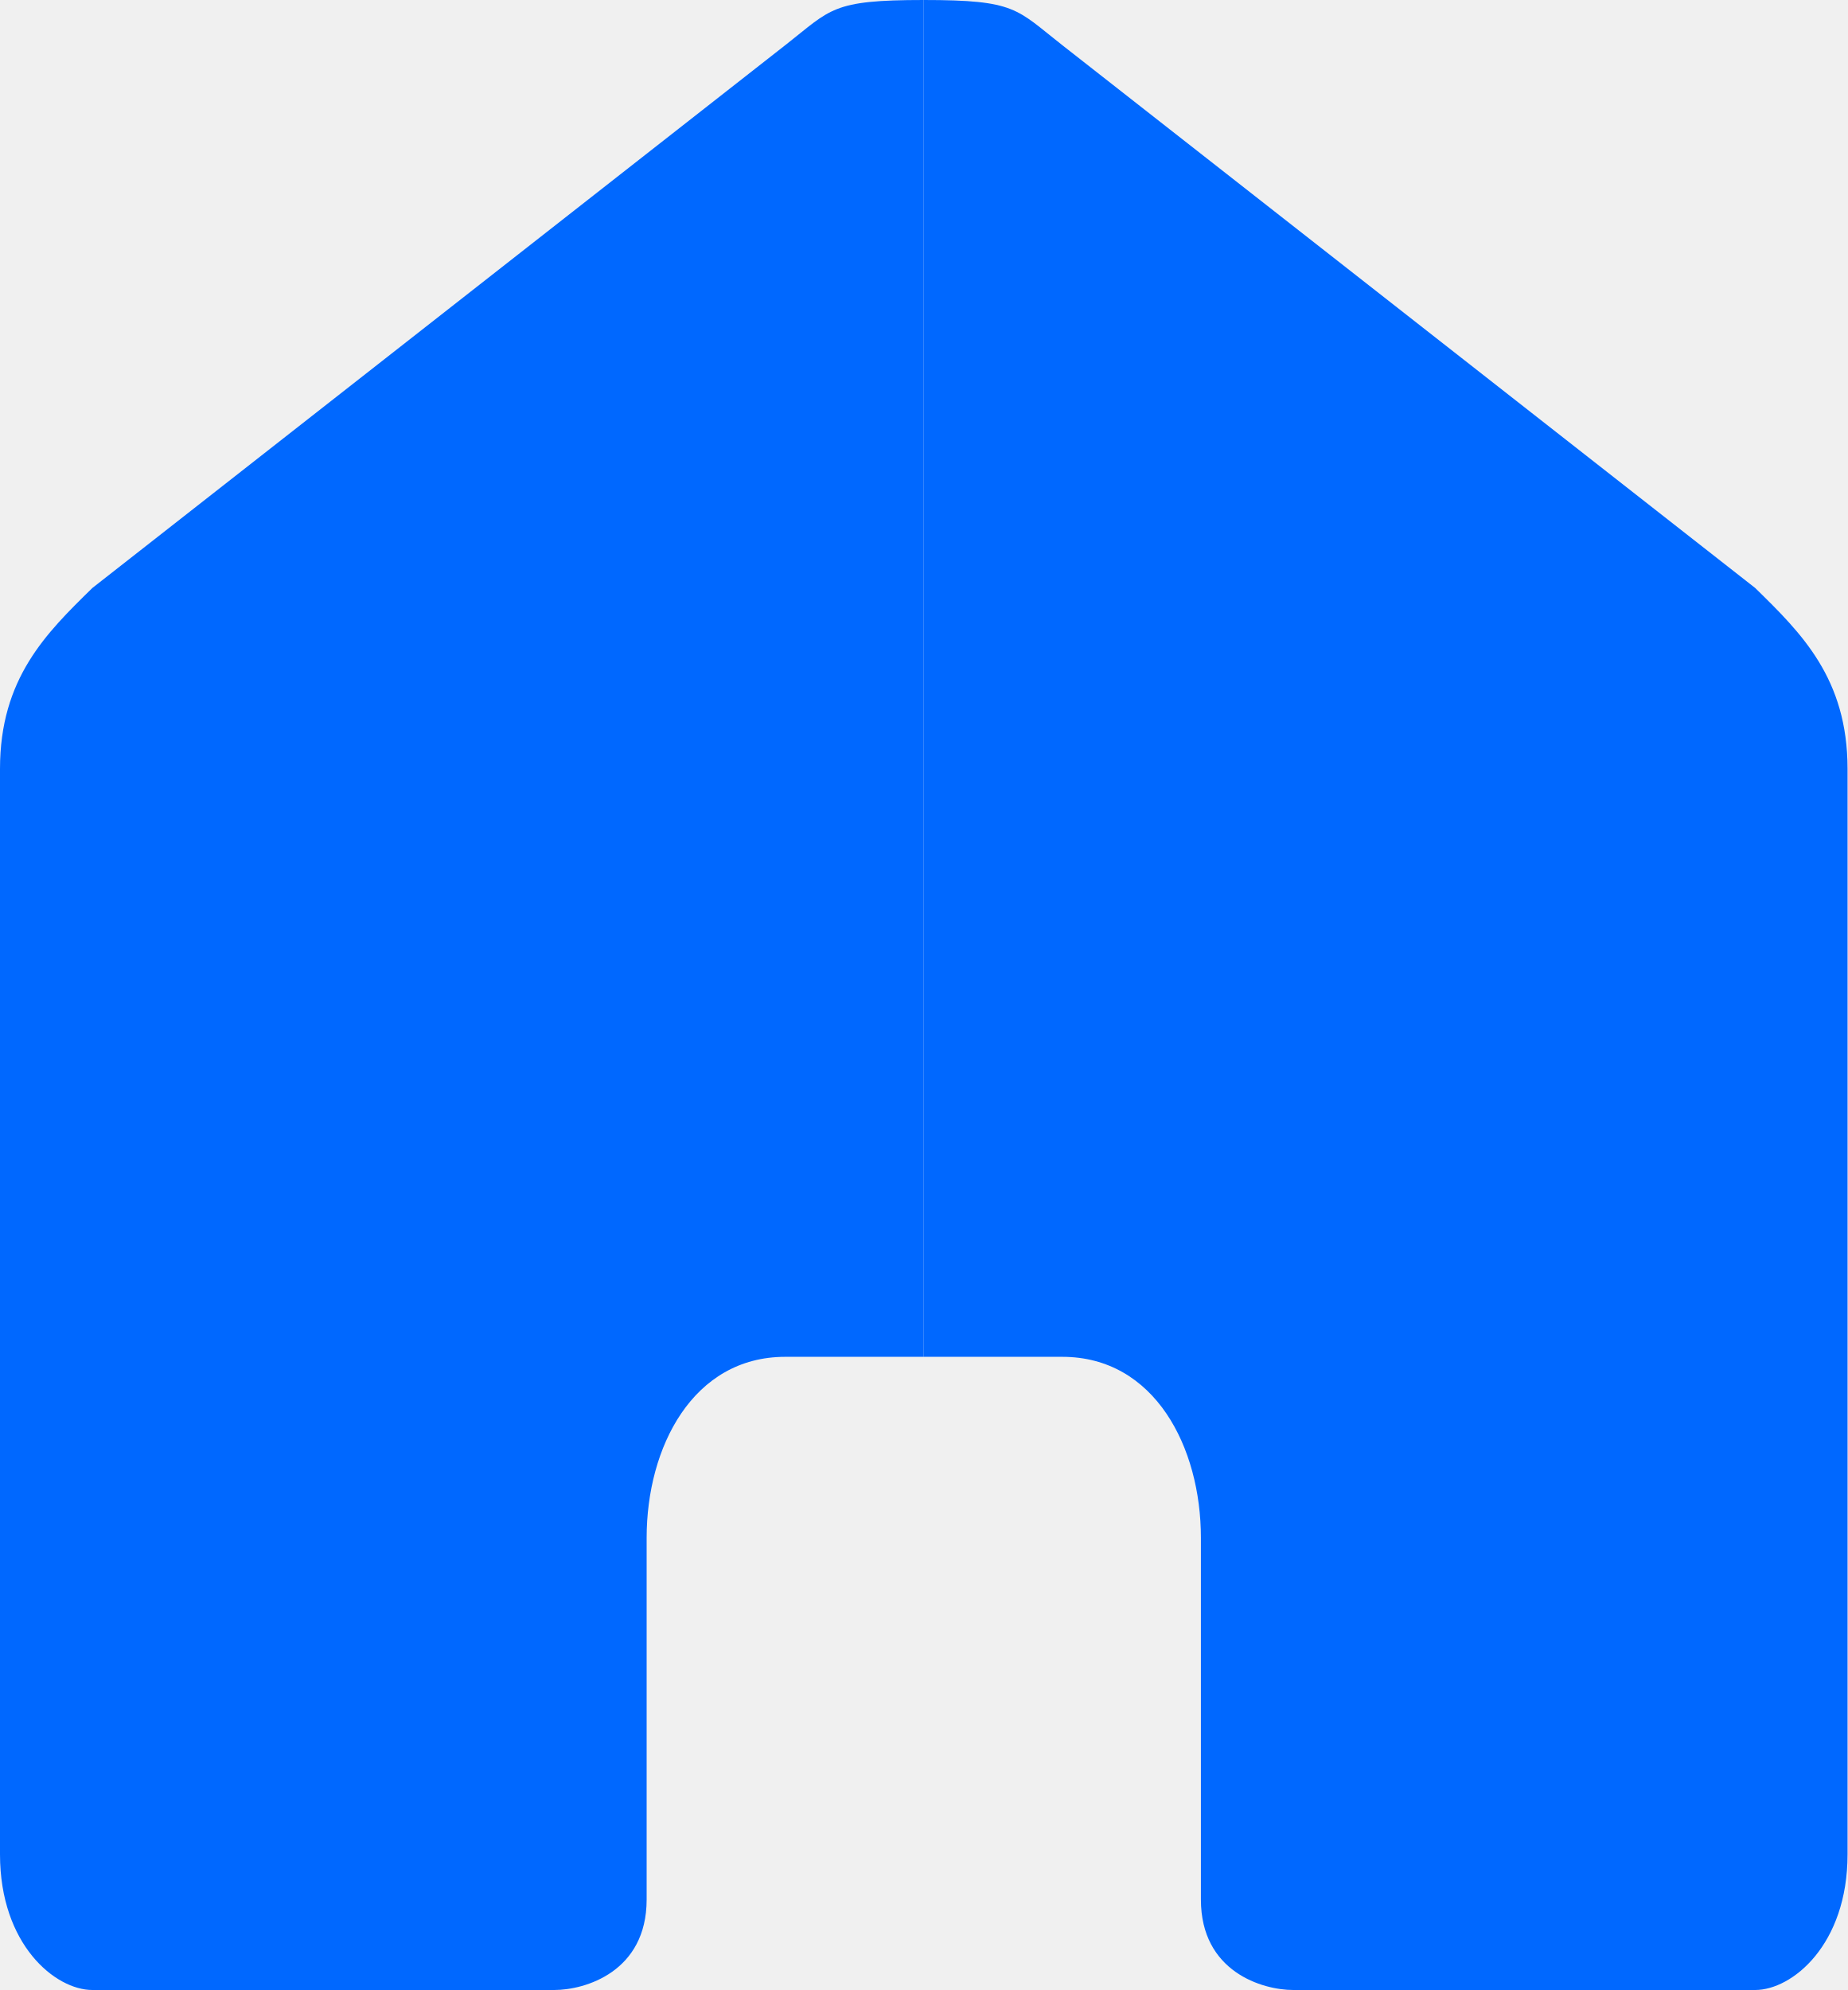
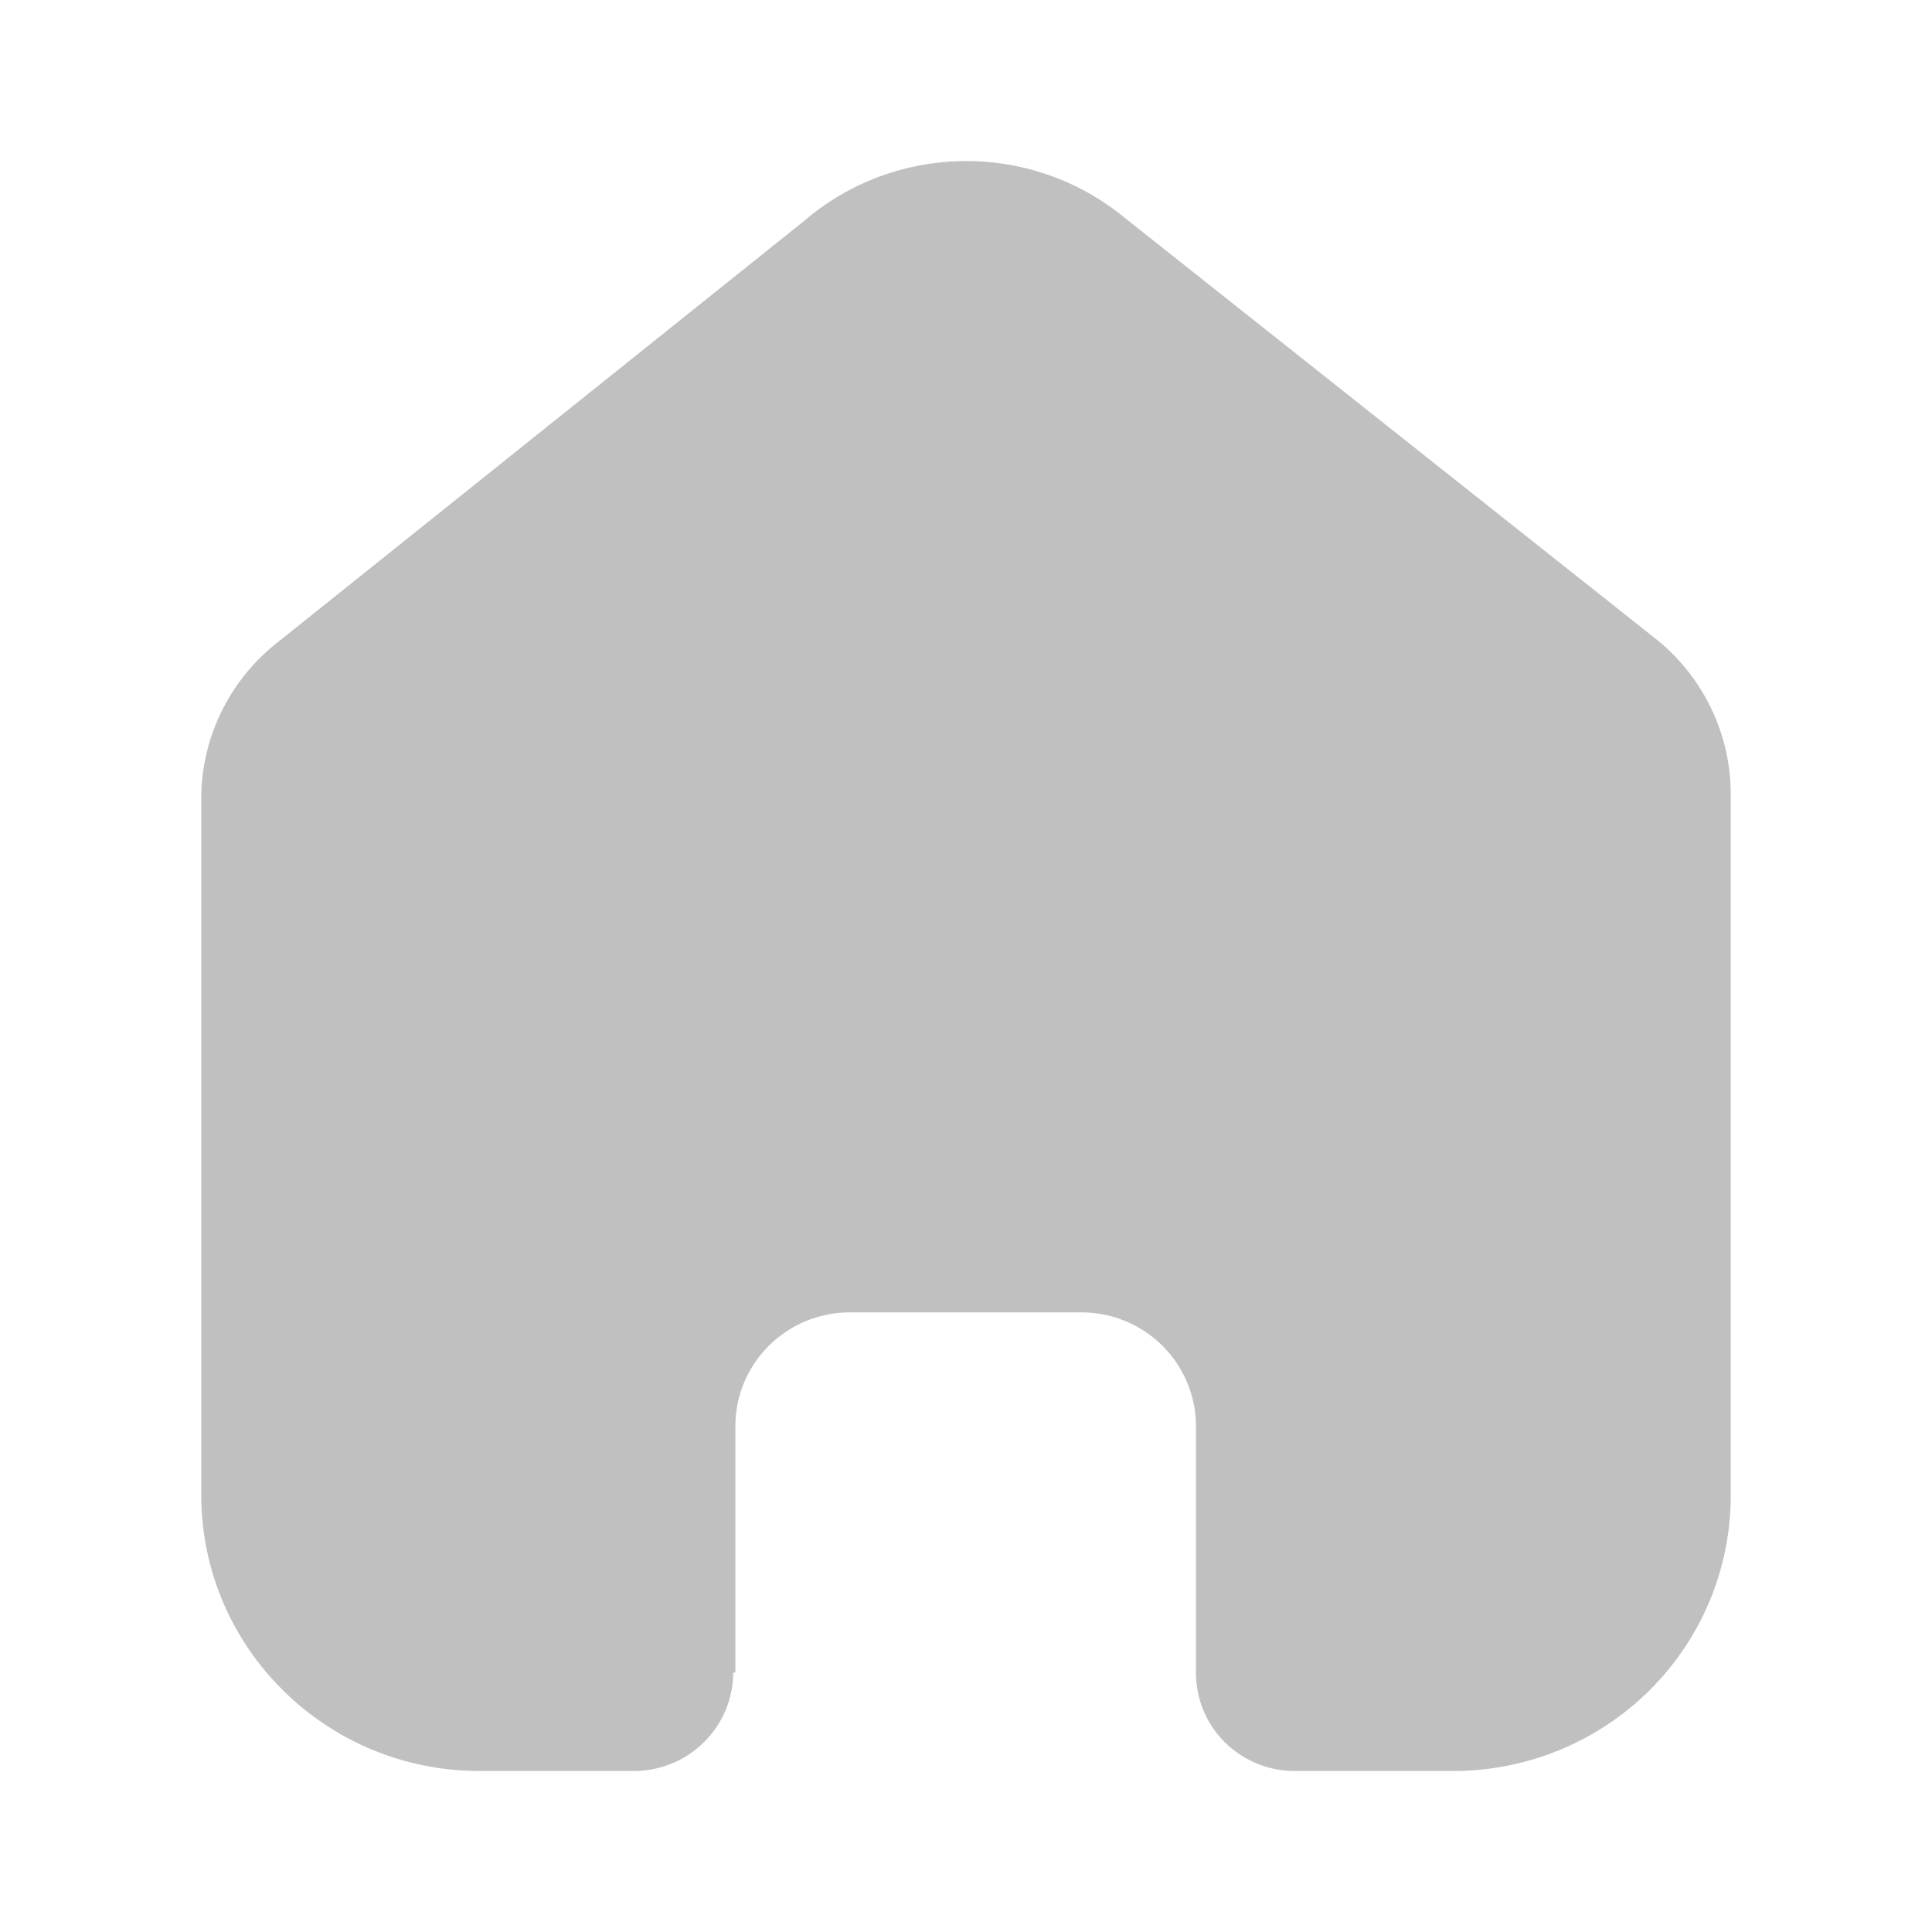
- <svg xmlns="http://www.w3.org/2000/svg" width="26" height="28" viewBox="0 0 26 28" fill="none">
-   <path d="M1.3 8.273L11.05 0.636C11.7 0.127 11.7 0 13 0V19.091H11.05C9.75 19.091 9.1 20.364 9.1 21.636V26.727C9.1 27.745 8.233 28 7.8 28H1.3C0.78 28 0 27.364 0 26.091V10.818C0 9.545 0.65 8.909 1.3 8.273Z" fill="#0068FF" />
-   <path d="M24.7 8.273L14.95 0.636C14.3 0.127 14.3 0 13 0V19.091H14.95C16.25 19.091 16.9 20.364 16.9 21.636V26.727C16.9 27.745 17.767 28 18.2 28H24.7C25.22 28 26 27.364 26 26.091V10.818C26 9.545 25.35 8.909 24.7 8.273Z" fill="#0068FF" />
+ <svg xmlns="http://www.w3.org/2000/svg" width="30" height="30" viewBox="0 0 30 30" fill="none">
+   <rect width="30" height="30" fill="white" />
+   <path d="M11.419 25.967V22.145C11.419 21.169 12.216 20.378 13.198 20.378H16.791C17.263 20.378 17.716 20.564 18.049 20.896C18.383 21.227 18.571 21.677 18.571 22.145V25.967C18.568 26.373 18.728 26.763 19.016 27.051C19.304 27.339 19.695 27.5 20.104 27.5H22.555C23.7 27.503 24.799 27.054 25.609 26.252C26.42 25.449 26.875 24.359 26.875 23.223V12.334C26.875 11.416 26.465 10.545 25.756 9.956L17.418 3.345C15.967 2.186 13.889 2.224 12.482 3.434L4.334 9.956C3.591 10.528 3.147 11.401 3.125 12.334V23.212C3.125 25.58 5.06 27.5 7.446 27.5H9.841C10.689 27.5 11.379 26.821 11.385 25.978L11.419 25.967Z" fill="#C0C0C0" />
</svg>
